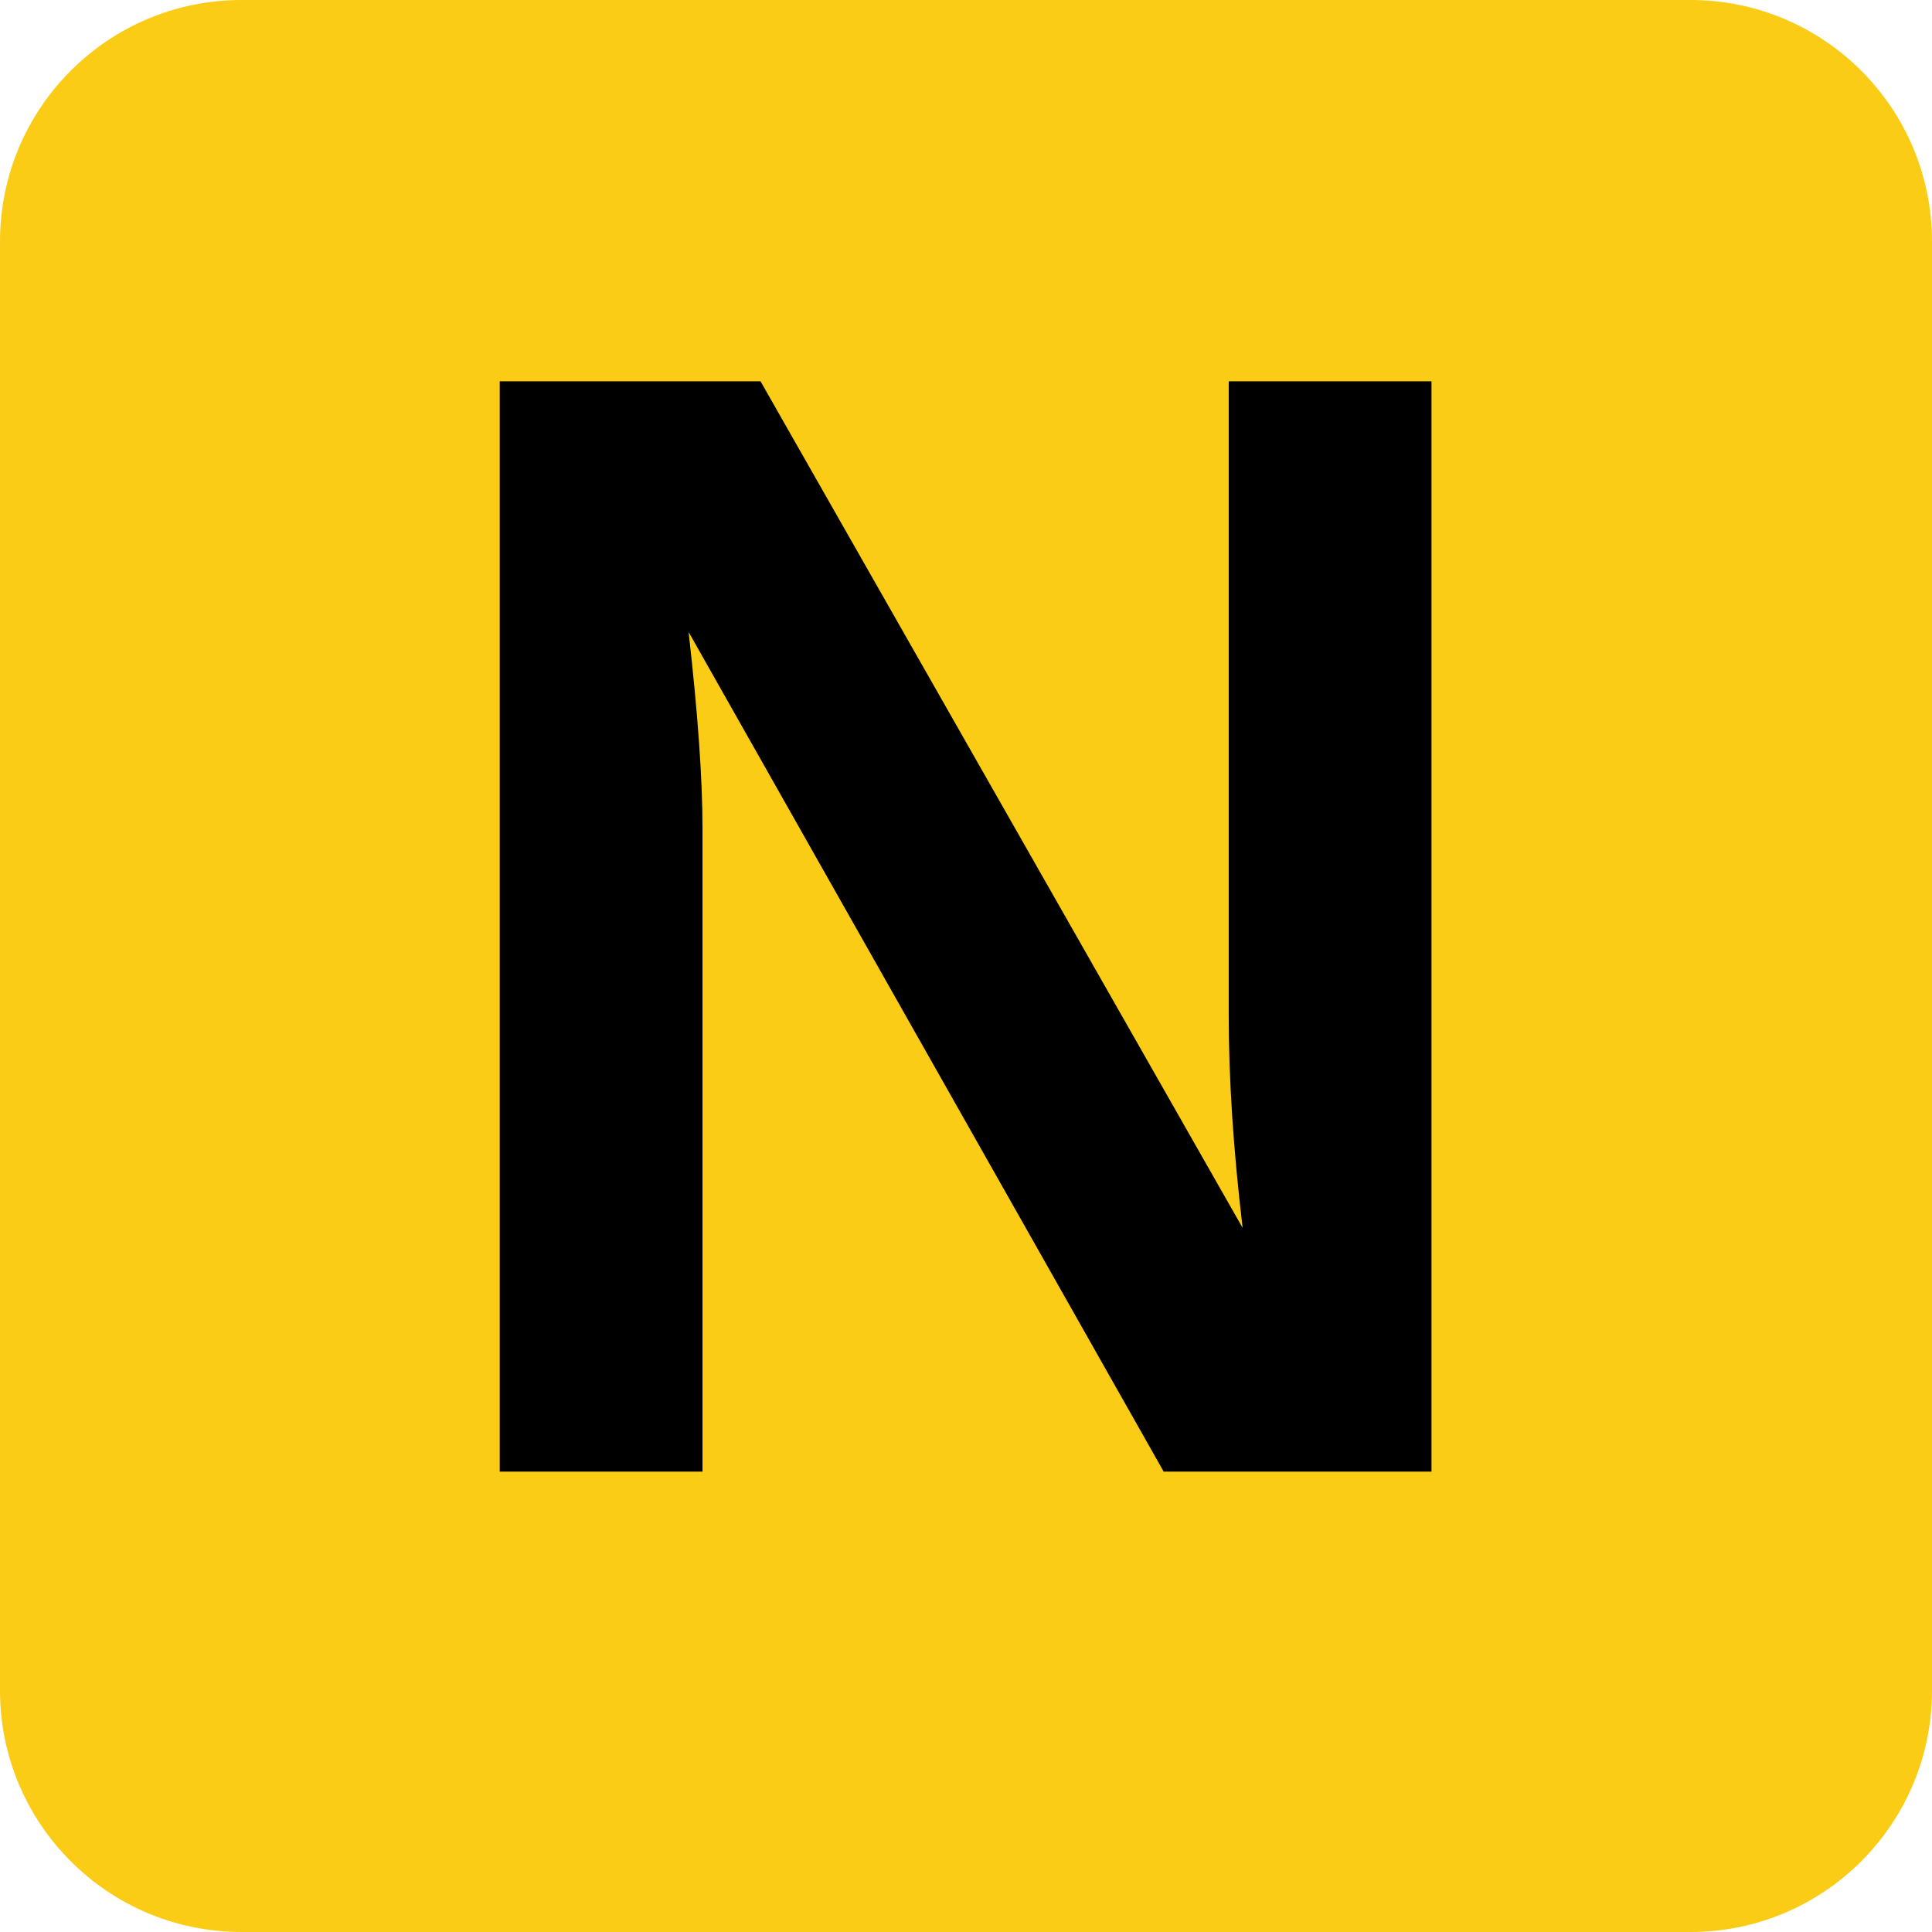
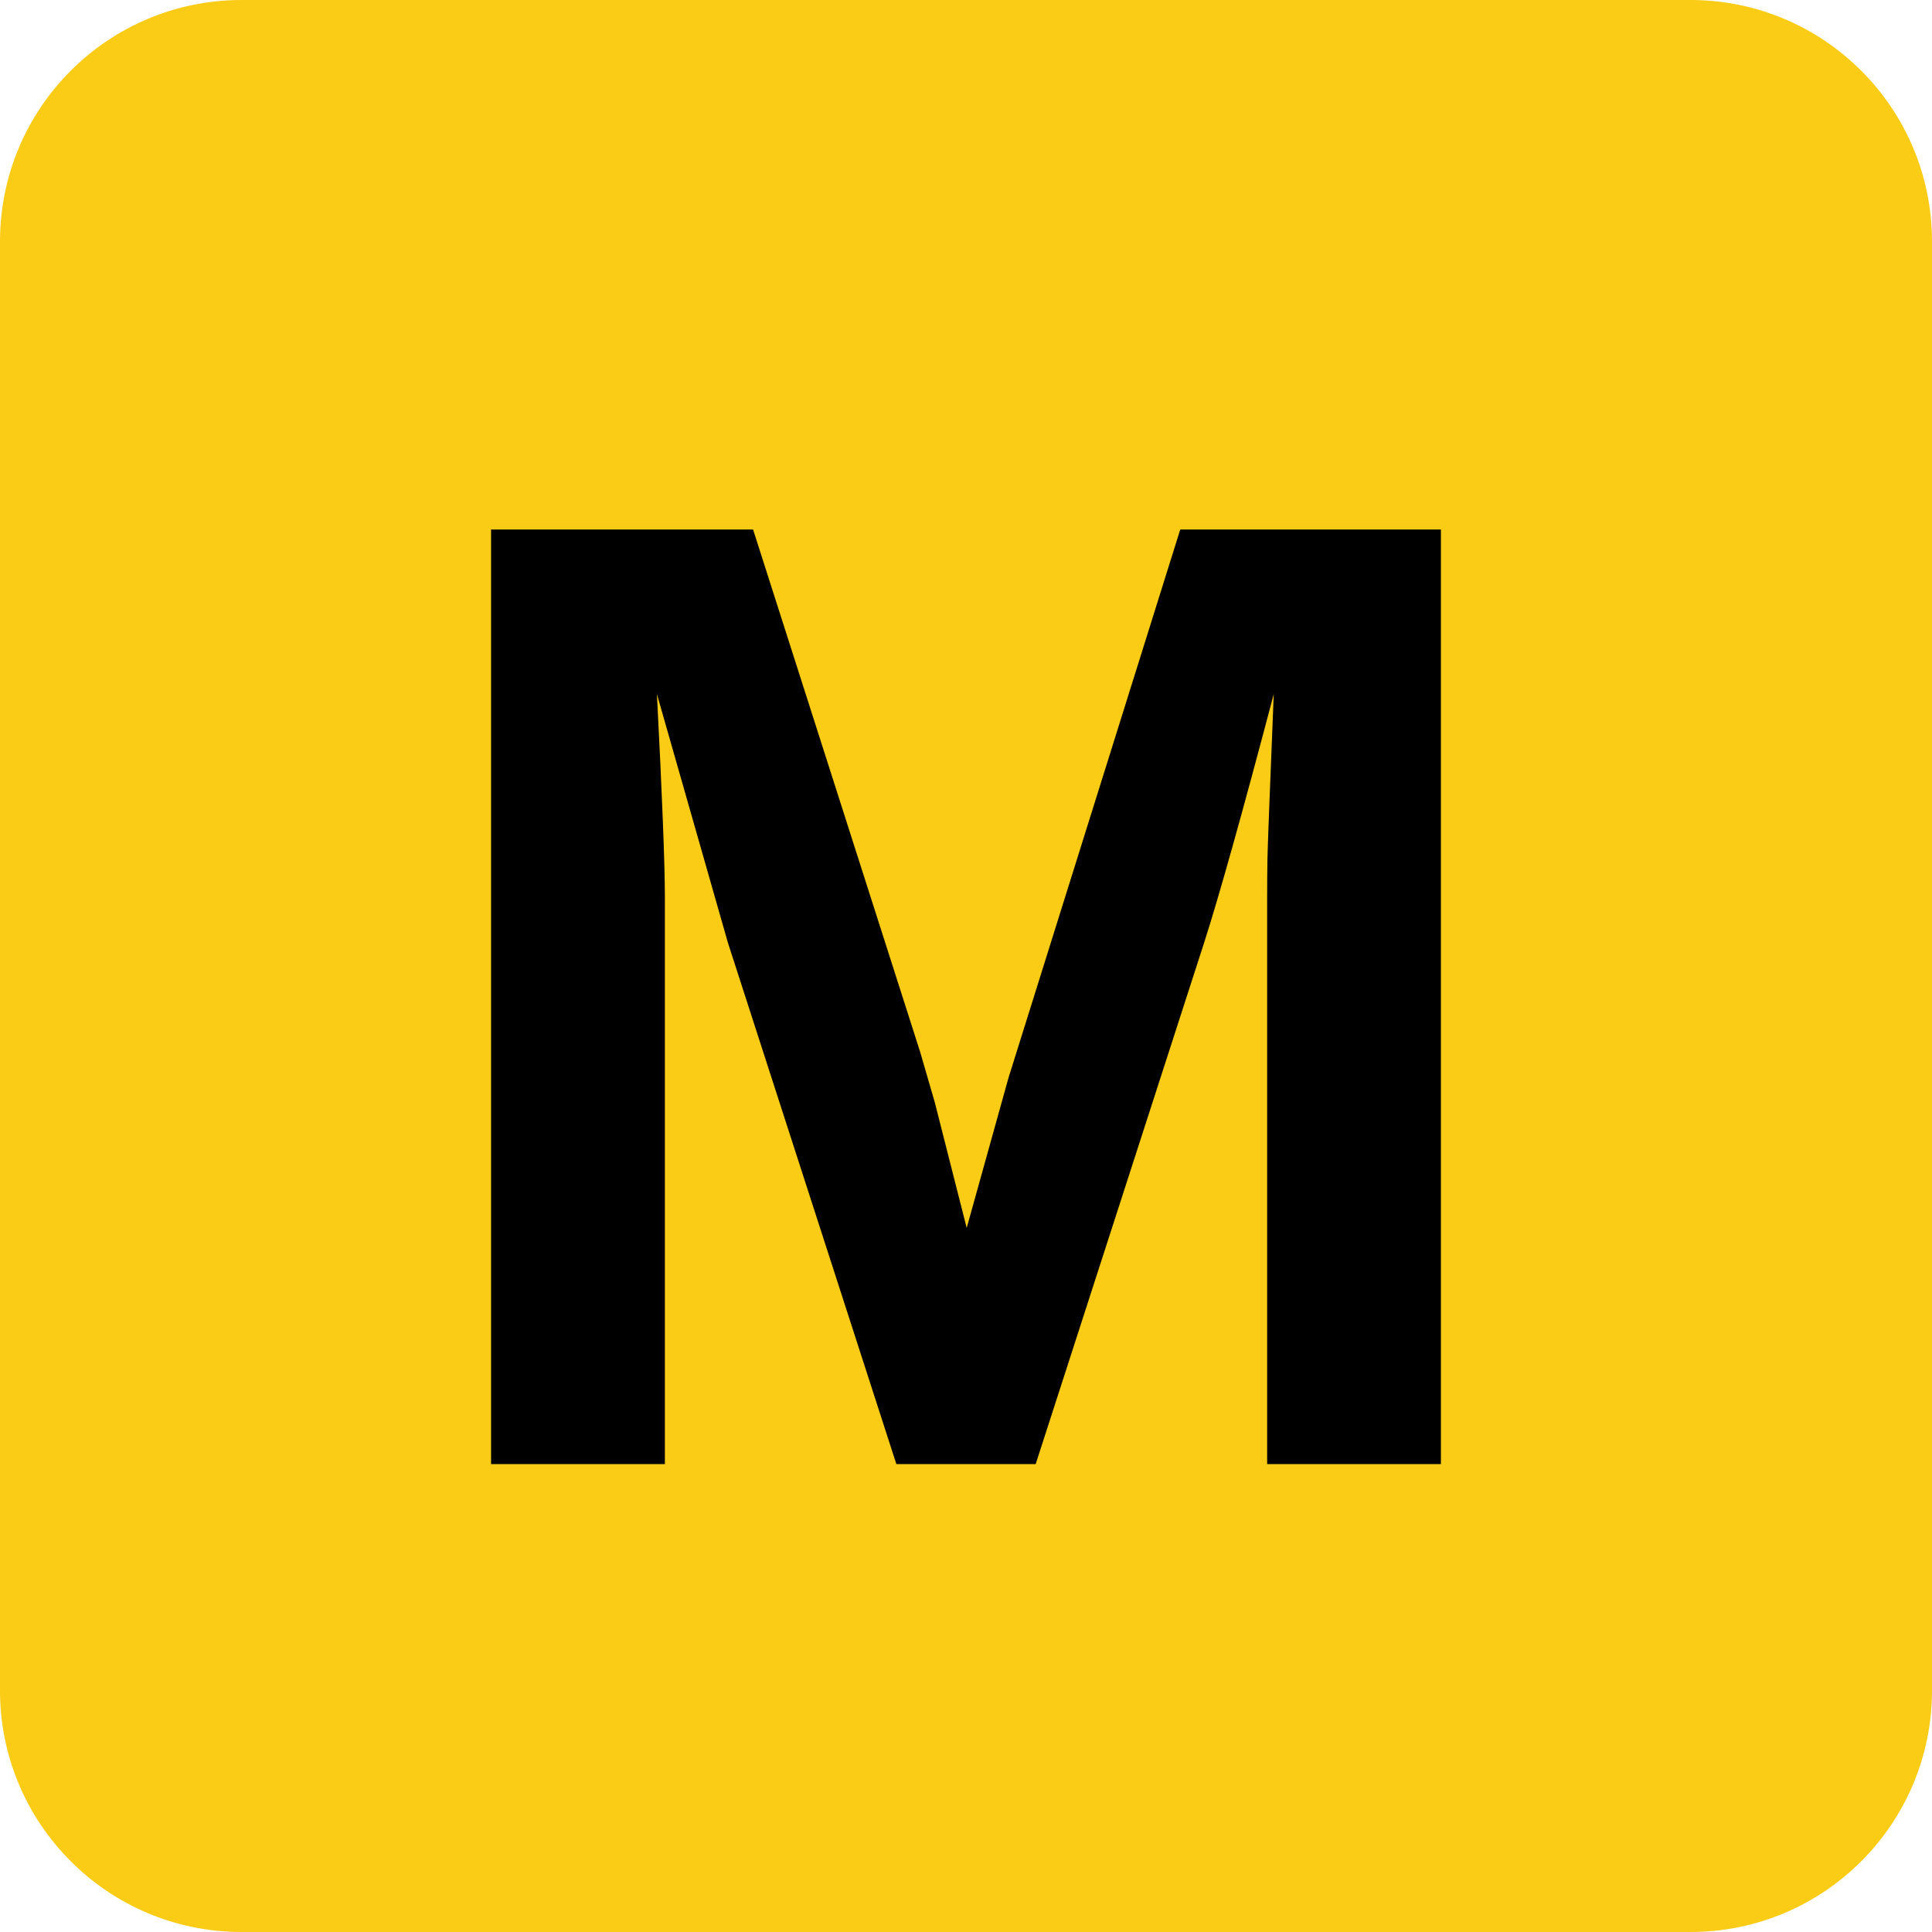
<svg xmlns="http://www.w3.org/2000/svg" viewBox="0 0 512 512">
  <rect width="512" height="512" rx="64" fill="#facc15" />
-   <text x="256" y="390" text-anchor="middle" font-family="Arial,Helvetica,sans-serif" font-weight="900" font-size="420" fill="black">N</text>
+   <text x="256" y="388" text-anchor="middle" font-family="Arial,Helvetica,sans-serif" font-weight="900" font-size="360" fill="black">M</text>
</svg>
